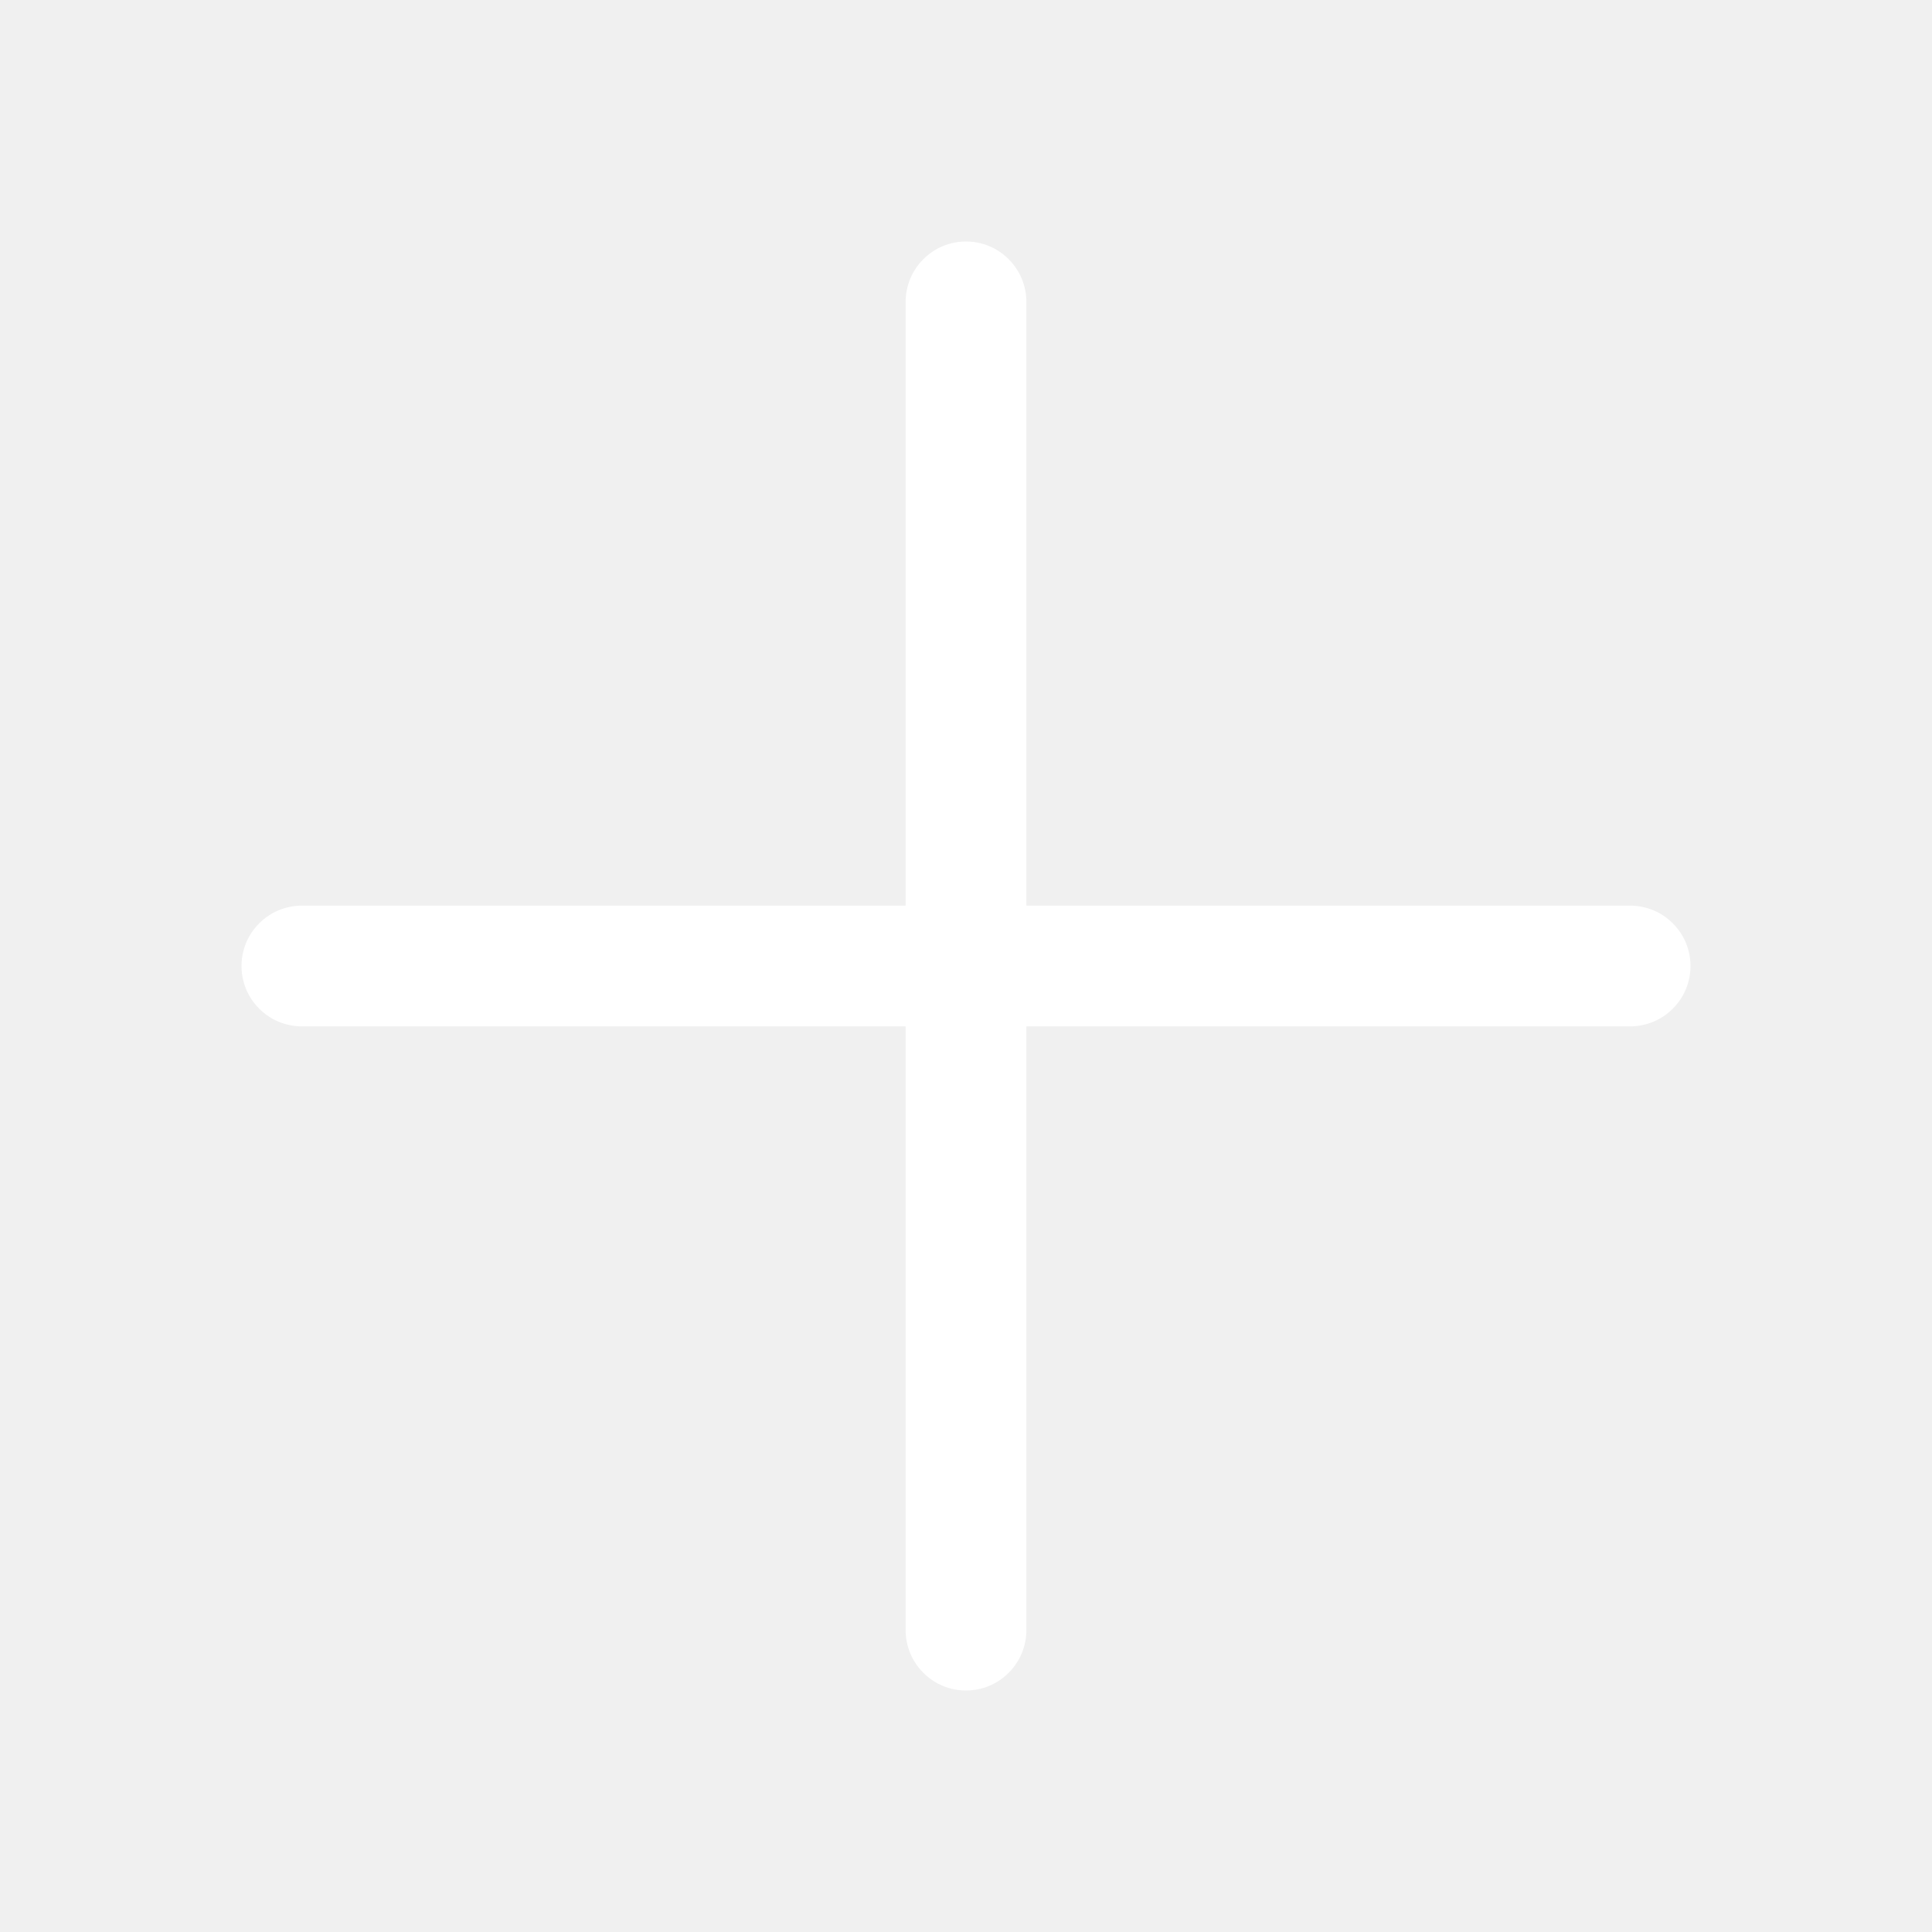
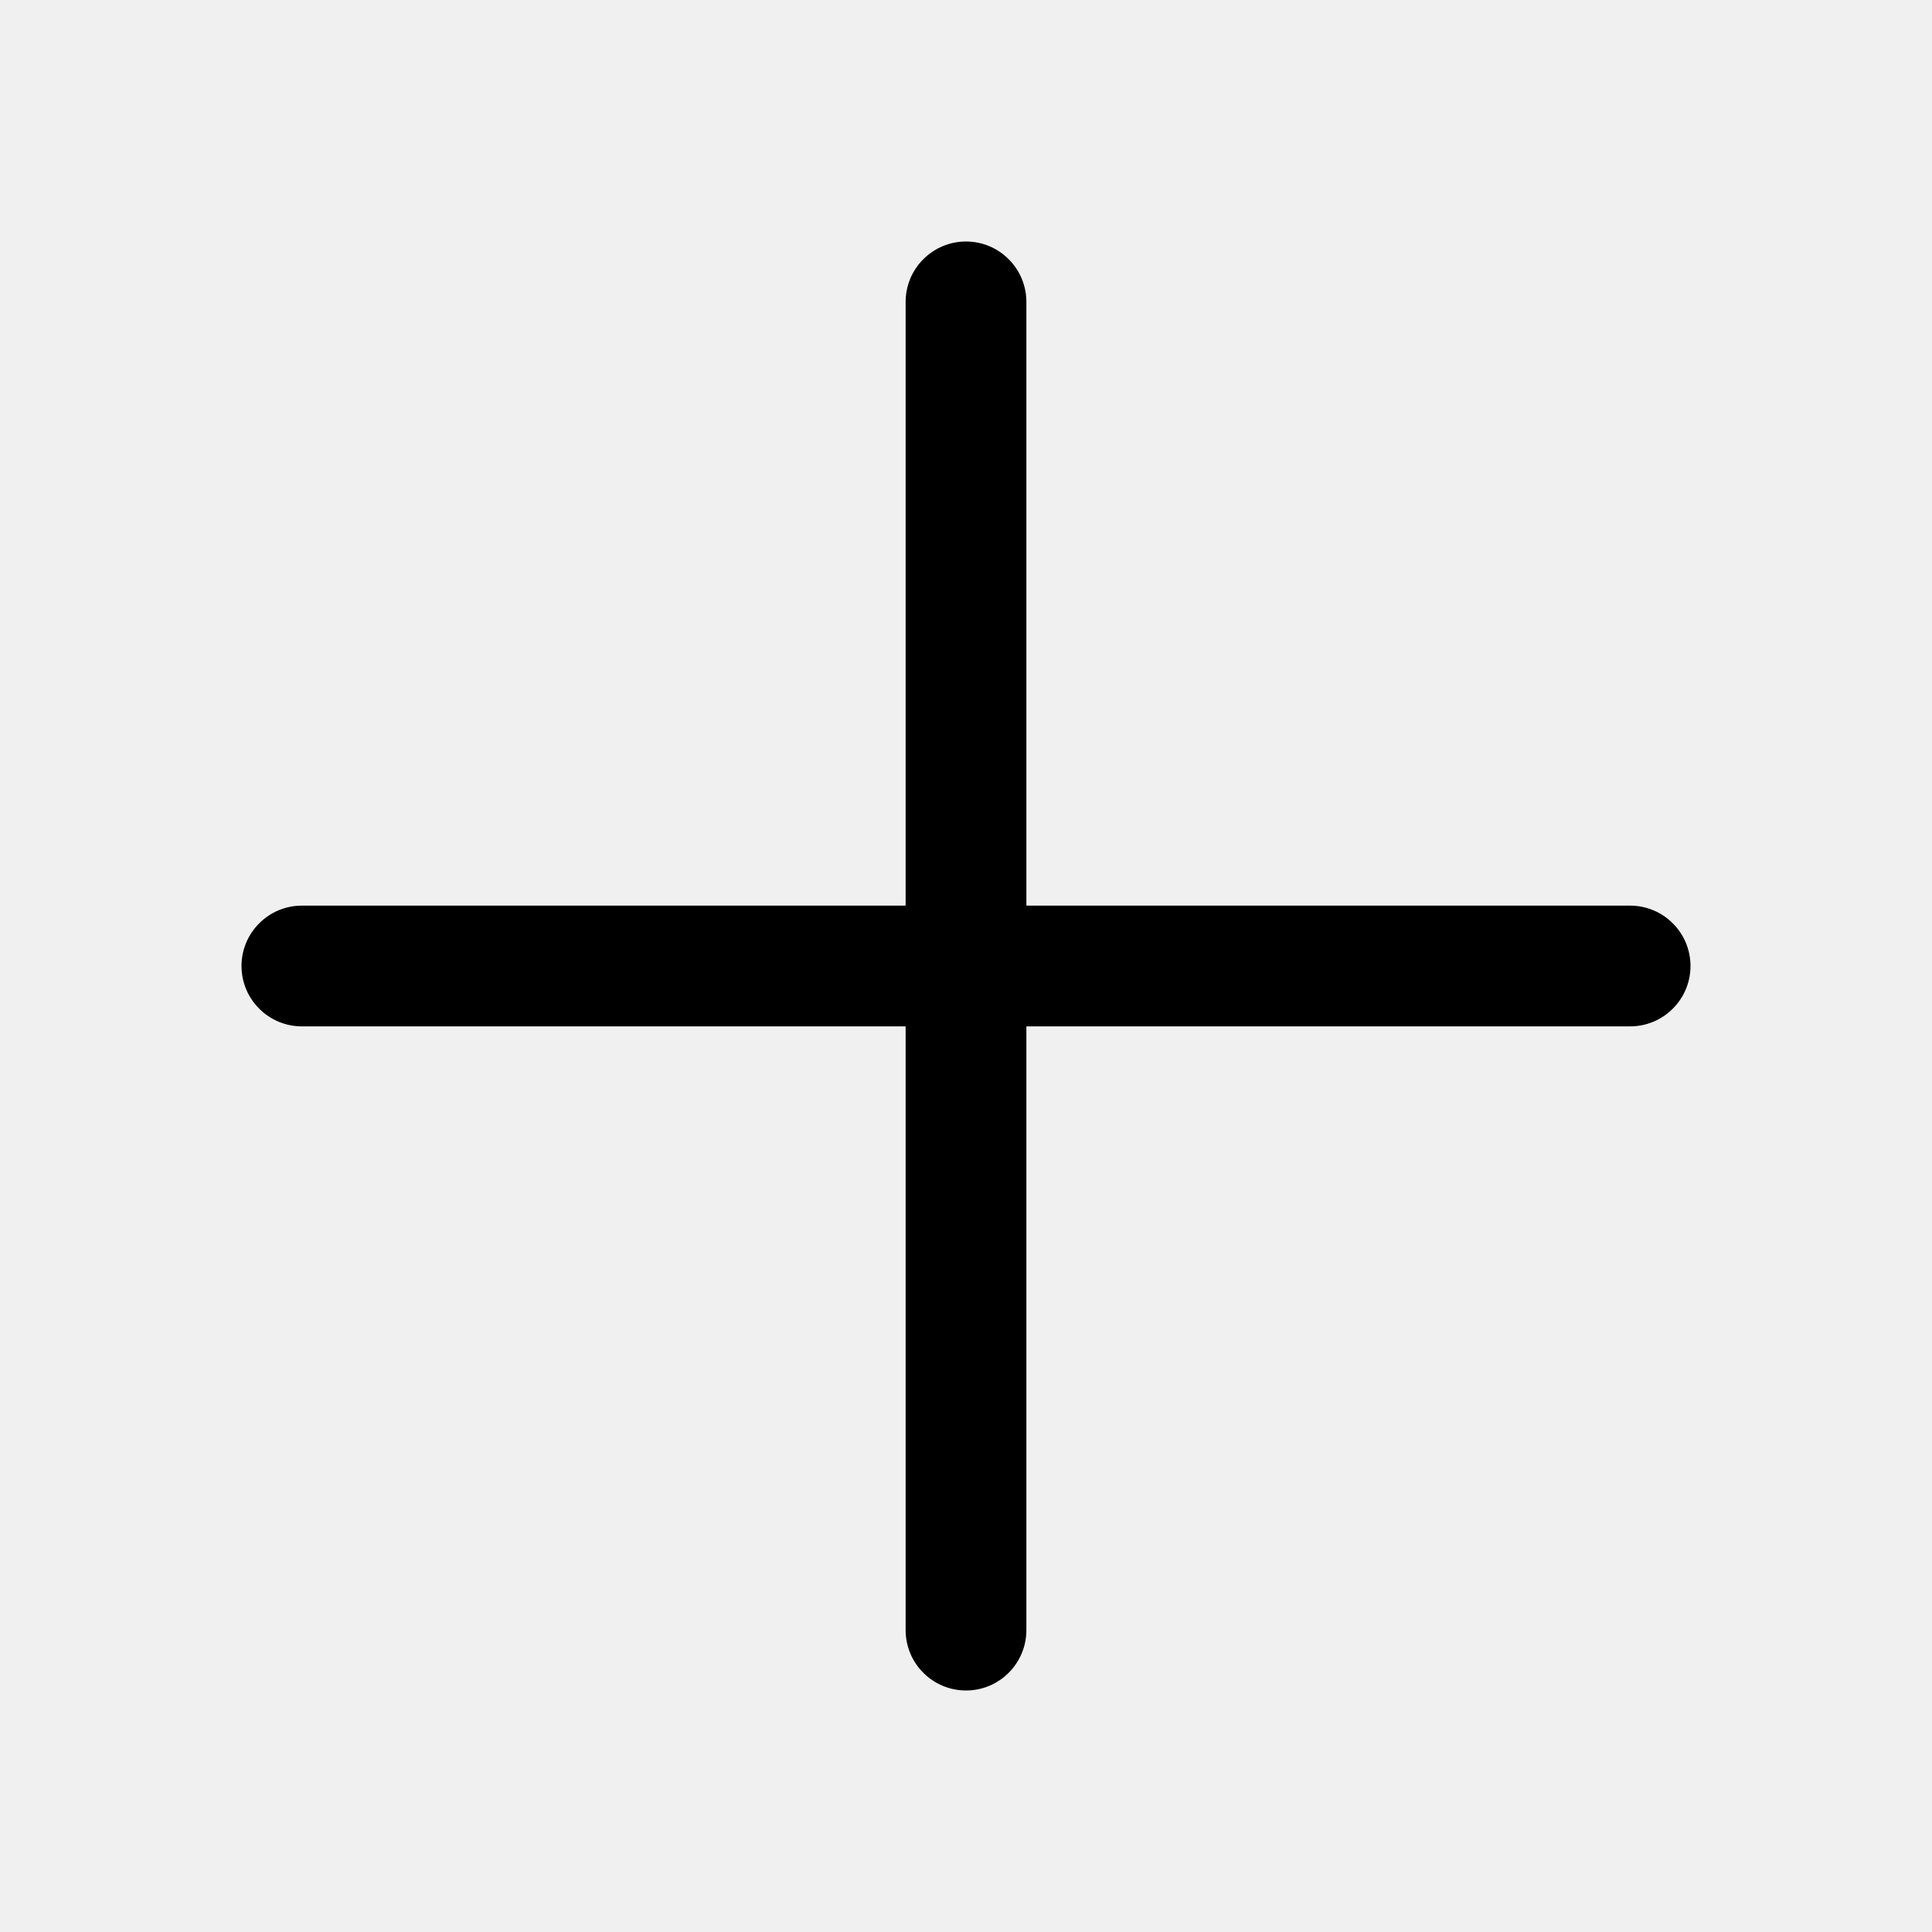
<svg xmlns="http://www.w3.org/2000/svg" width="24" height="24" viewBox="0 0 24 24" fill="none">
-   <path d="M21 12C21 12.199 20.921 12.39 20.78 12.53C20.64 12.671 20.449 12.75 20.25 12.75H12.75V20.25C12.75 20.449 12.671 20.64 12.53 20.78C12.39 20.921 12.199 21 12 21C11.801 21 11.61 20.921 11.47 20.78C11.329 20.64 11.25 20.449 11.25 20.25V12.75H3.75C3.551 12.75 3.36 12.671 3.22 12.53C3.079 12.39 3 12.199 3 12C3 11.801 3.079 11.61 3.22 11.47C3.36 11.329 3.551 11.25 3.75 11.25H11.25V3.75C11.25 3.551 11.329 3.36 11.47 3.22C11.61 3.079 11.801 3 12 3C12.199 3 12.39 3.079 12.53 3.22C12.671 3.36 12.75 3.551 12.75 3.75V11.25H20.25C20.449 11.25 20.64 11.329 20.78 11.47C20.921 11.61 21 11.801 21 12Z" fill="white" />
+   <path d="M21 12C21 12.199 20.921 12.39 20.78 12.53C20.64 12.671 20.449 12.75 20.25 12.75H12.75V20.25C12.75 20.449 12.671 20.64 12.53 20.78C12.39 20.921 12.199 21 12 21C11.801 21 11.61 20.921 11.47 20.78C11.329 20.64 11.25 20.449 11.25 20.25V12.75H3.75C3.551 12.75 3.36 12.671 3.22 12.53C3.079 12.39 3 12.199 3 12C3 11.801 3.079 11.61 3.22 11.47C3.36 11.329 3.551 11.25 3.75 11.25H11.25V3.75C11.25 3.551 11.329 3.36 11.47 3.22C11.61 3.079 11.801 3 12 3C12.199 3 12.39 3.079 12.53 3.22C12.671 3.36 12.75 3.551 12.75 3.75V11.25H20.25C20.449 11.25 20.64 11.329 20.78 11.47C20.921 11.61 21 11.801 21 12Z" fill="black" />
</svg>
